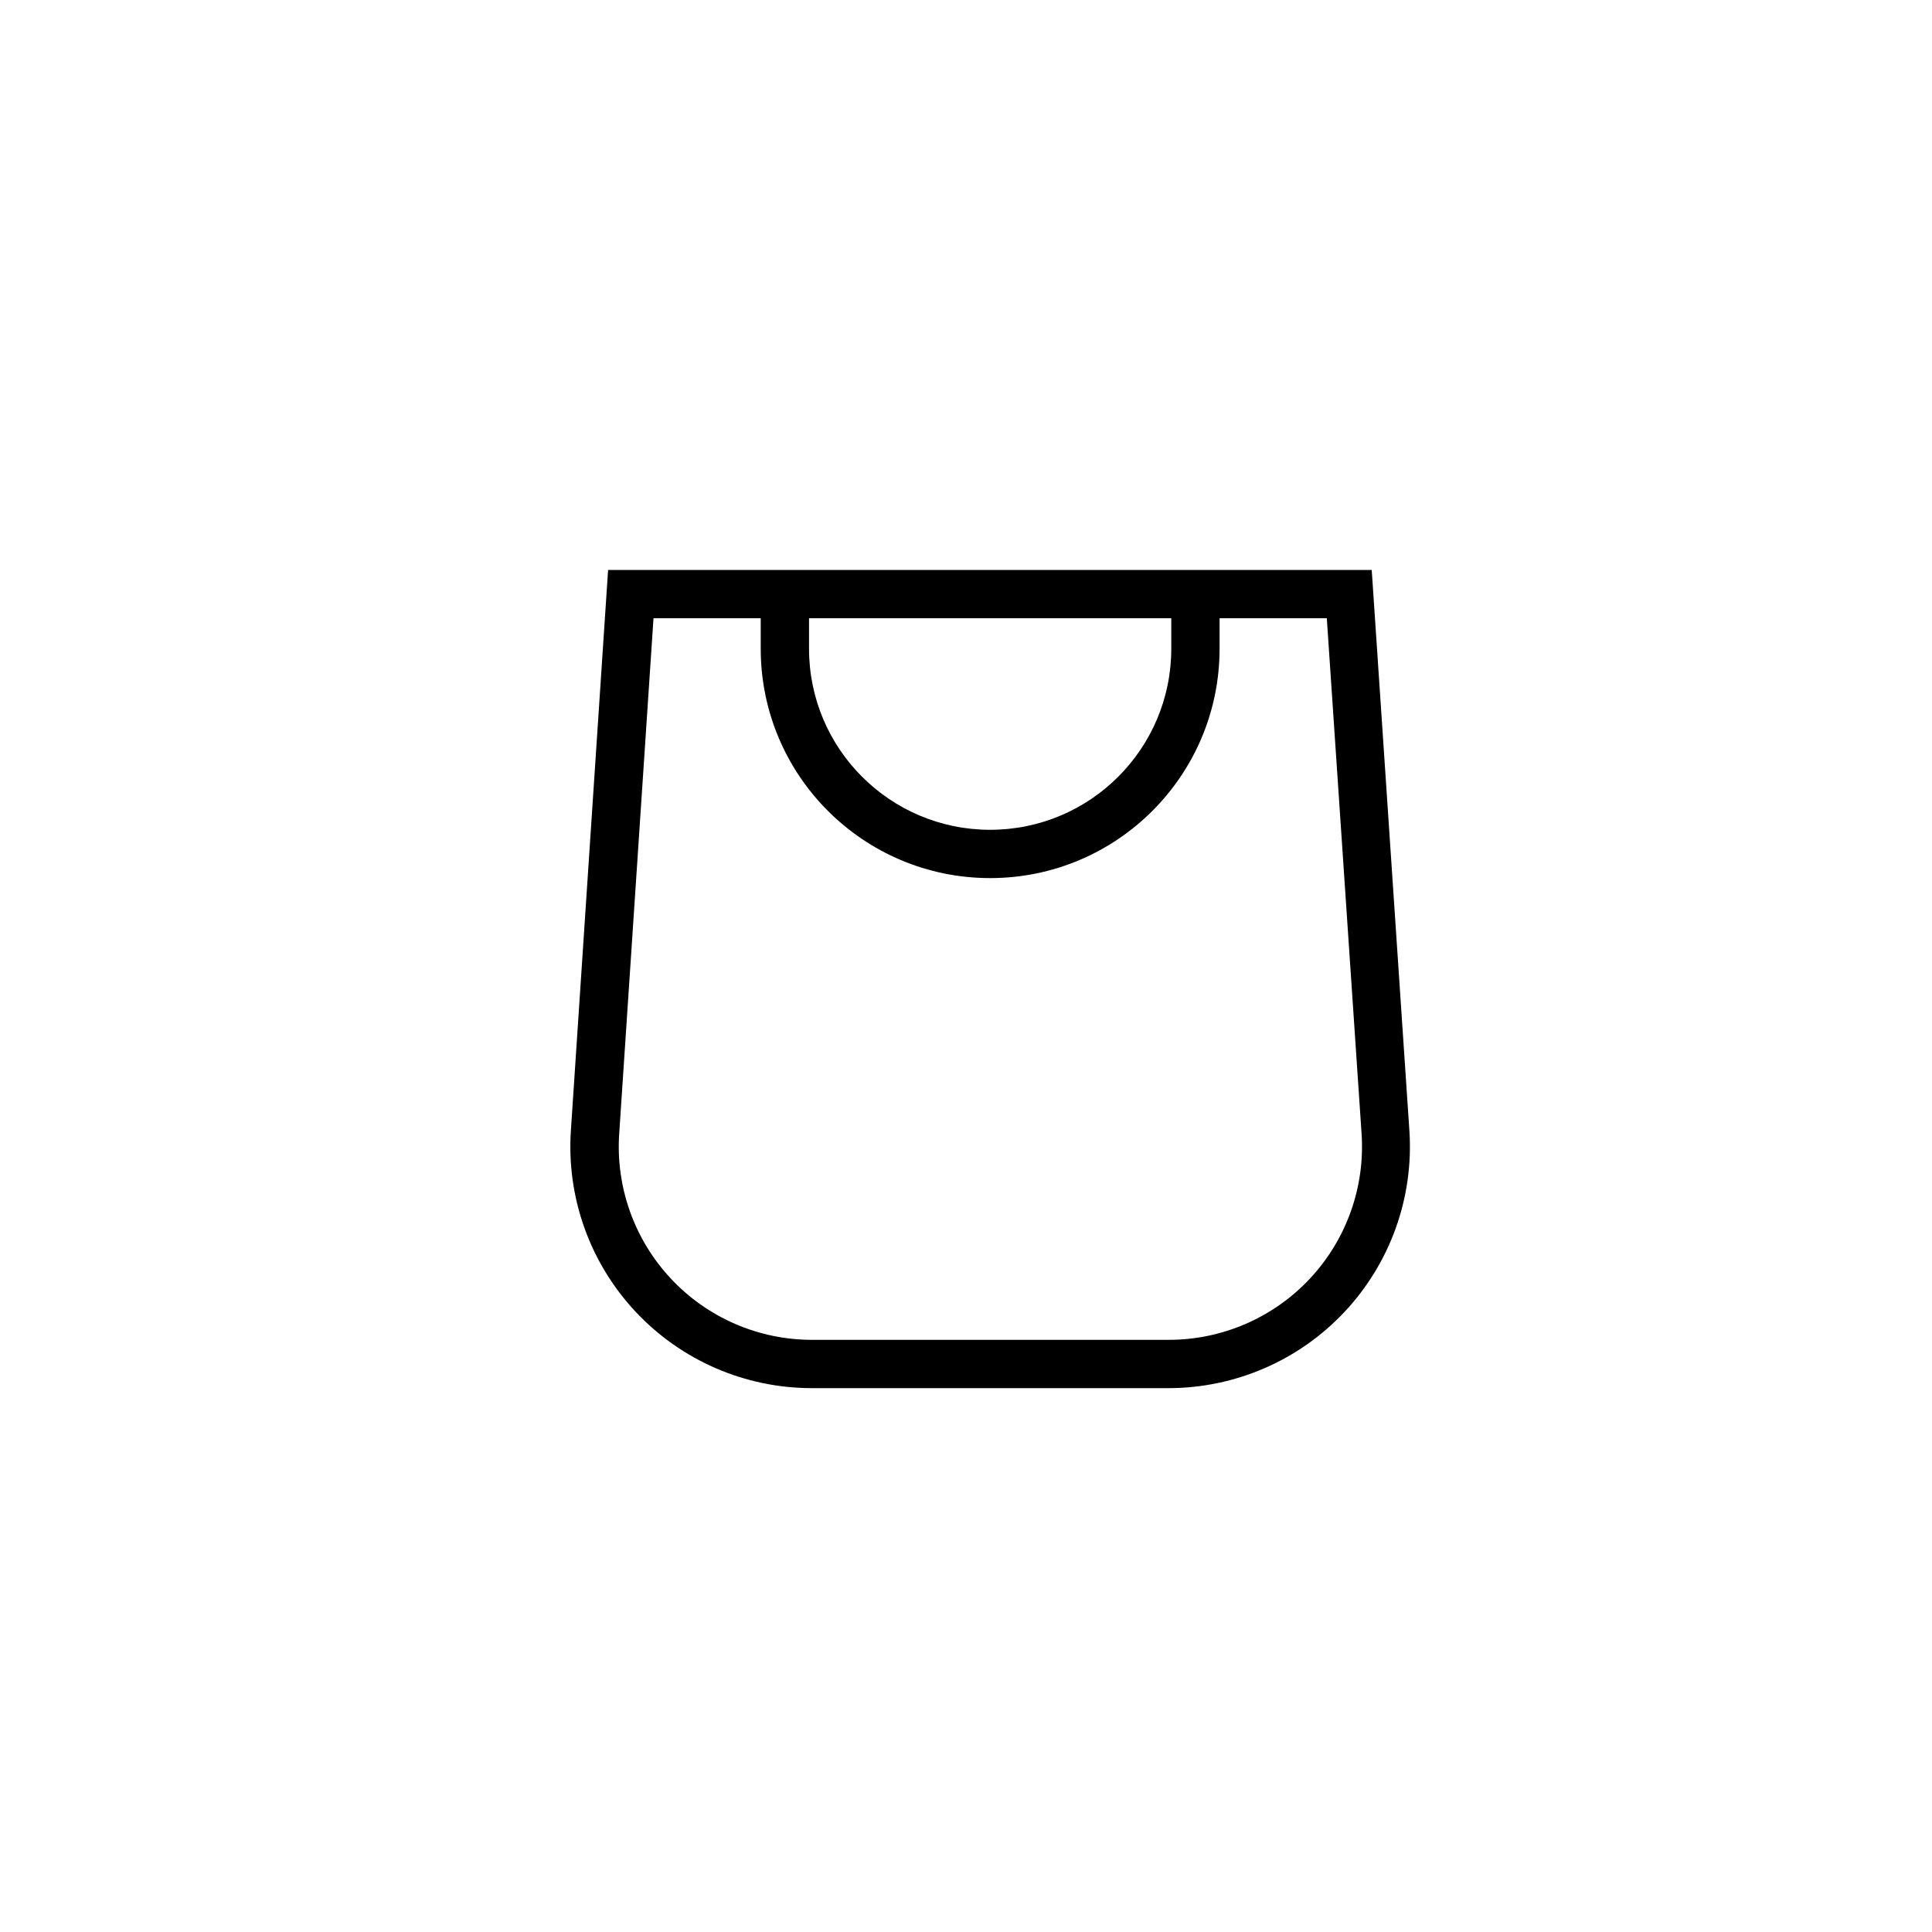
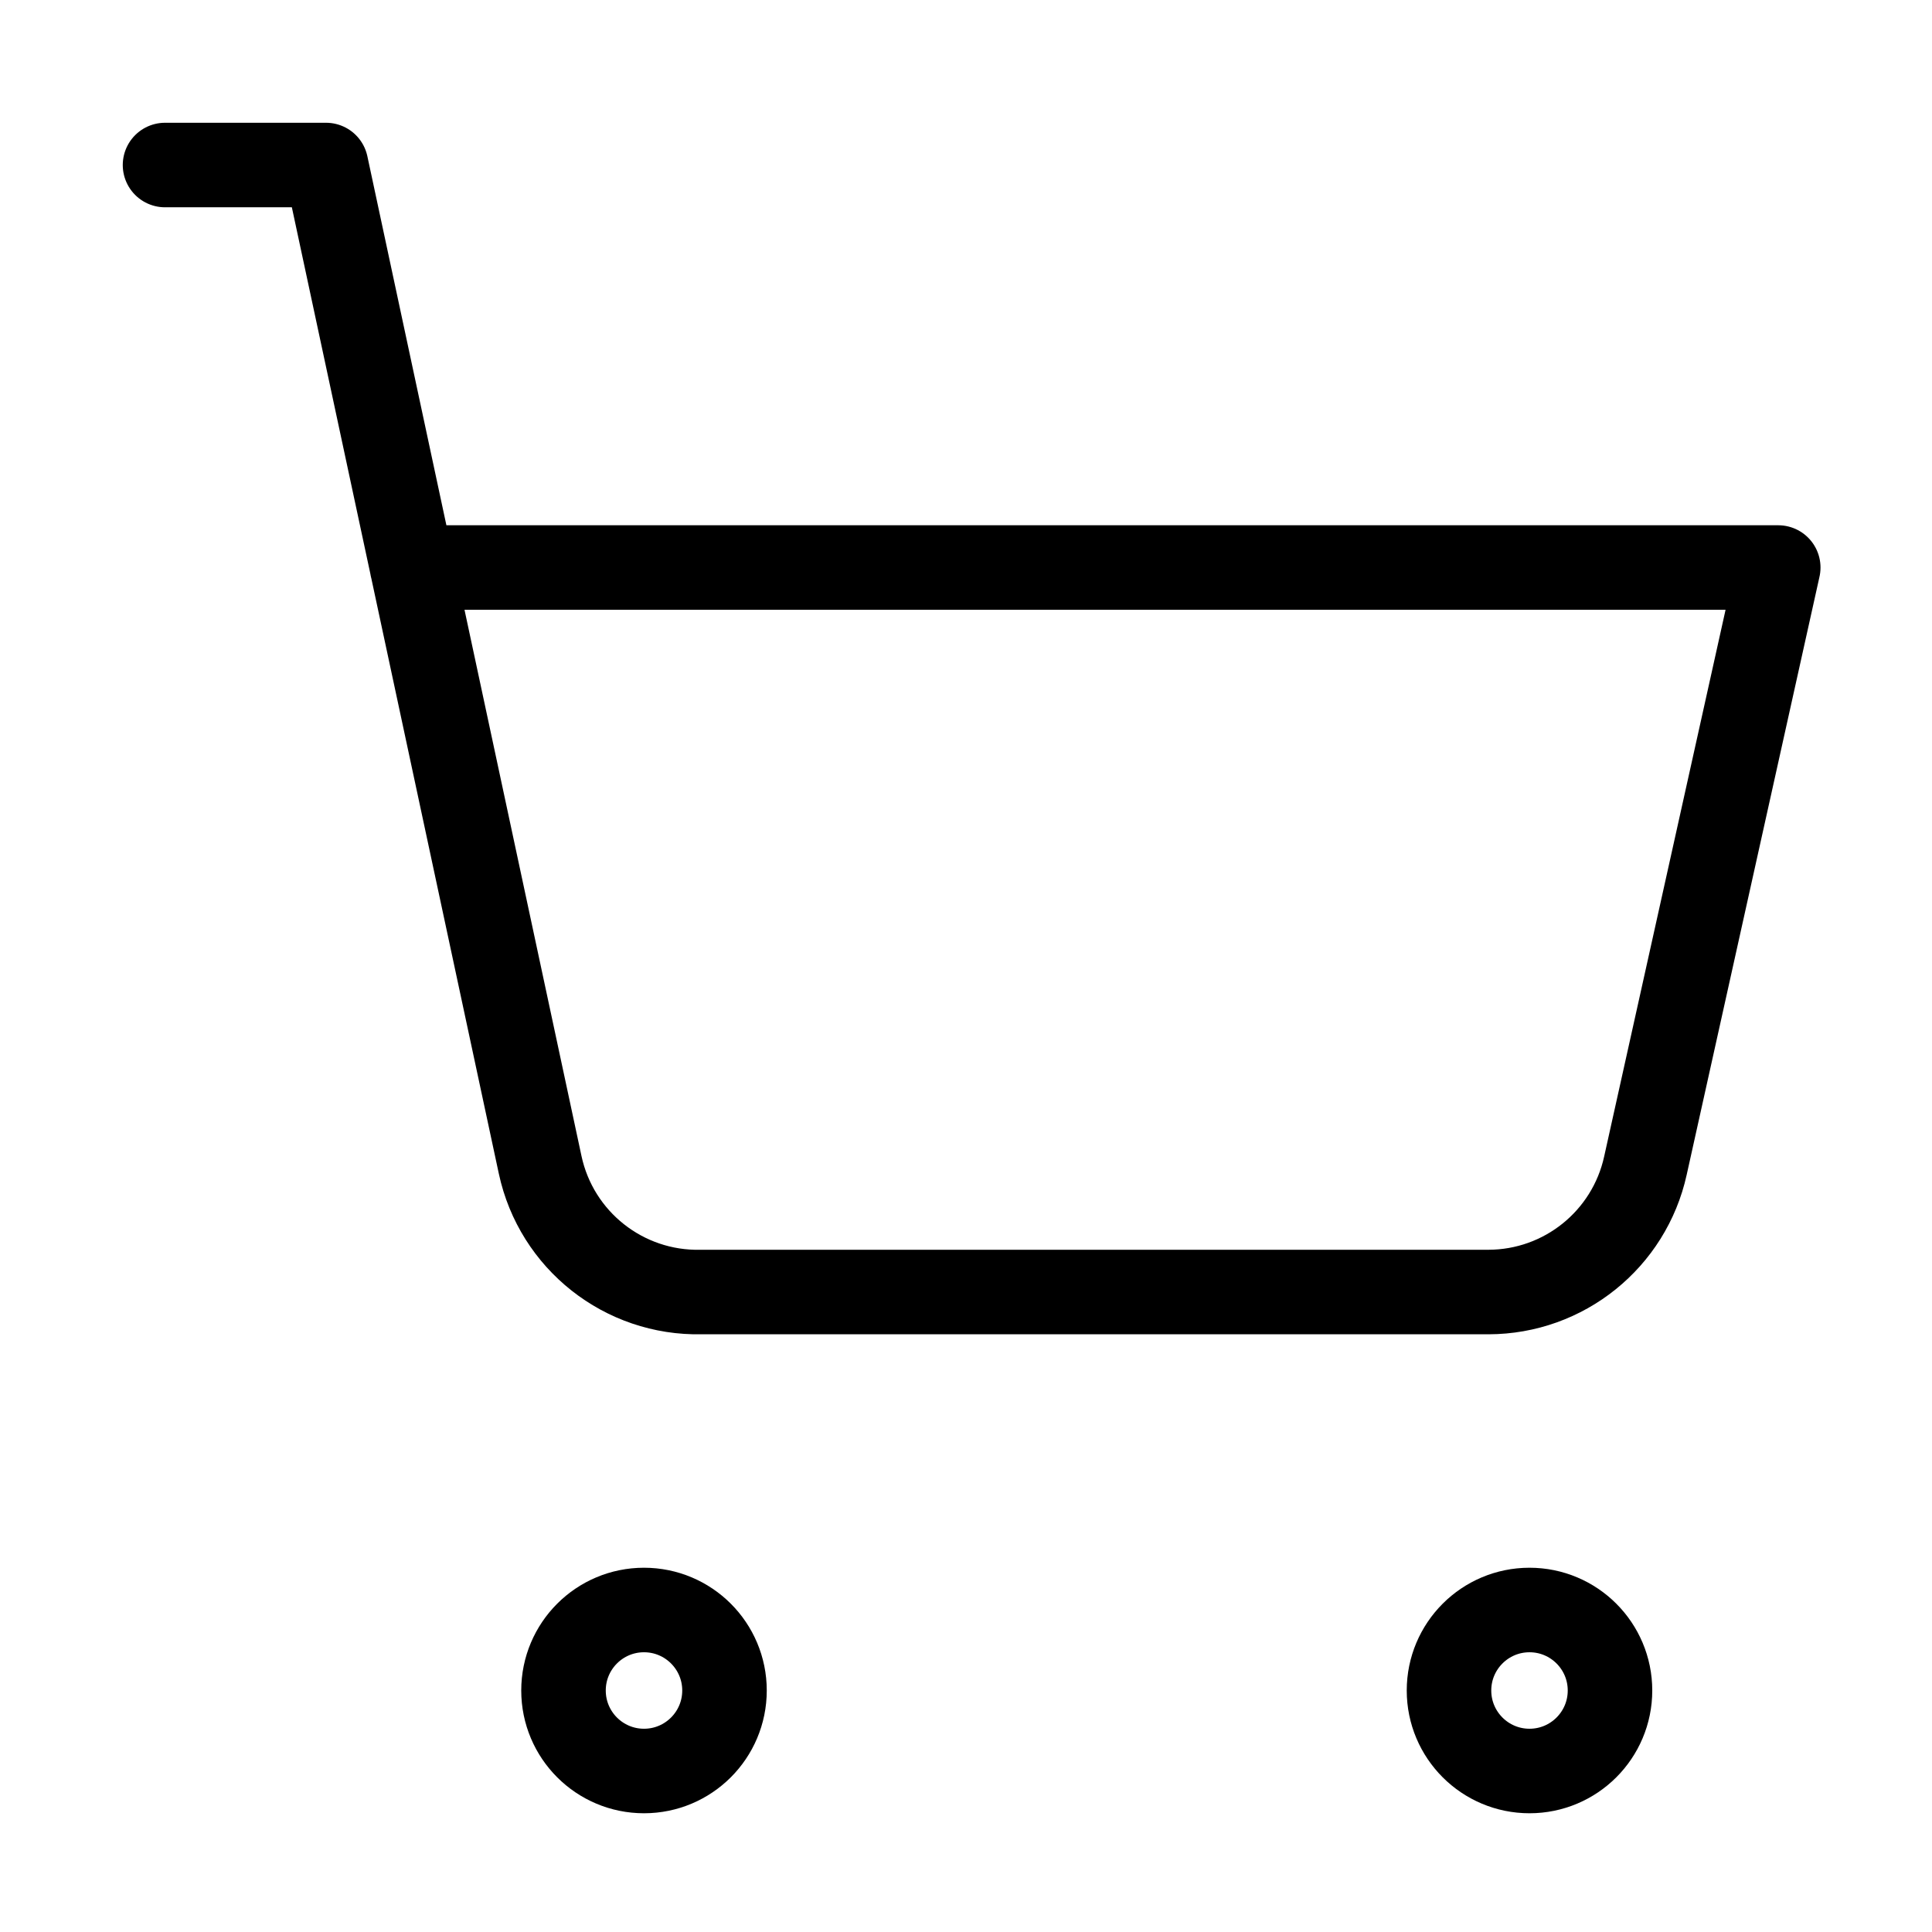
- <svg xmlns="http://www.w3.org/2000/svg" fill="none" class="icon icon-cart-empty" viewBox="0 0 40 40">
-   <path fill="currentColor" fill-rule="evenodd" d="M15.75 11.8h-3.16l-.77 11.6a5 5 0 0 0 4.99 5.34h7.38a5 5 0 0 0 4.99-5.33L28.4 11.8zm0 1h-2.22l-.71 10.67a4 4 0 0 0 3.99 4.27h7.38a4 4 0 0 0 4-4.27l-.72-10.67h-2.22v.63a4.75 4.75 0 1 1-9.5 0zm8.5 0h-7.5v.63a3.75 3.75 0 1 0 7.5 0z" />
+ <svg xmlns="http://www.w3.org/2000/svg" class="icon icon-cart-empty" viewBox="0 0 24 24" fill="none" stroke="currentColor" stroke-width="1.05" stroke-linecap="round" stroke-linejoin="round">
+   <circle cx="8" cy="21" r="1" />
+   <circle cx="19" cy="21" r="1" />
+   <path d="M2.05 2.05h2l2.66 12.42a2 2 0 0 0 2 1.58h9.78a2 2 0 0 0 1.95-1.57l1.65-7.43H5.12" />
</svg>
